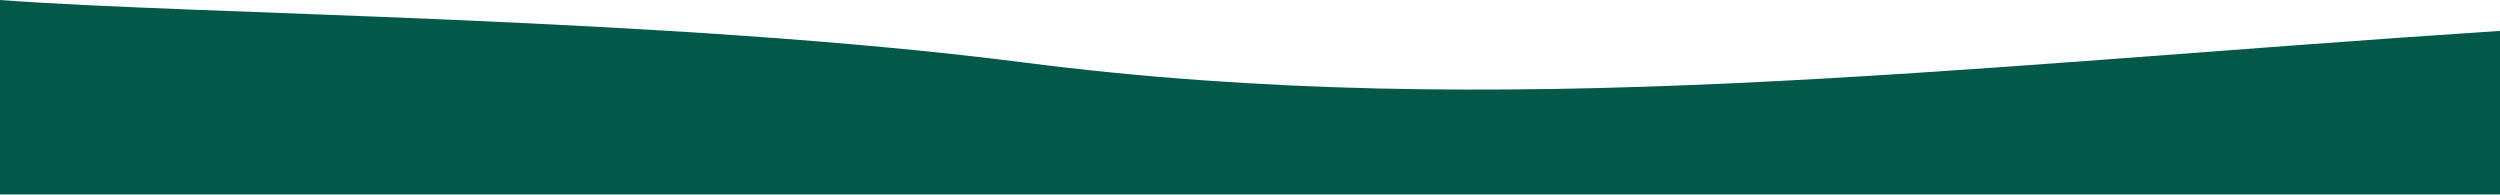
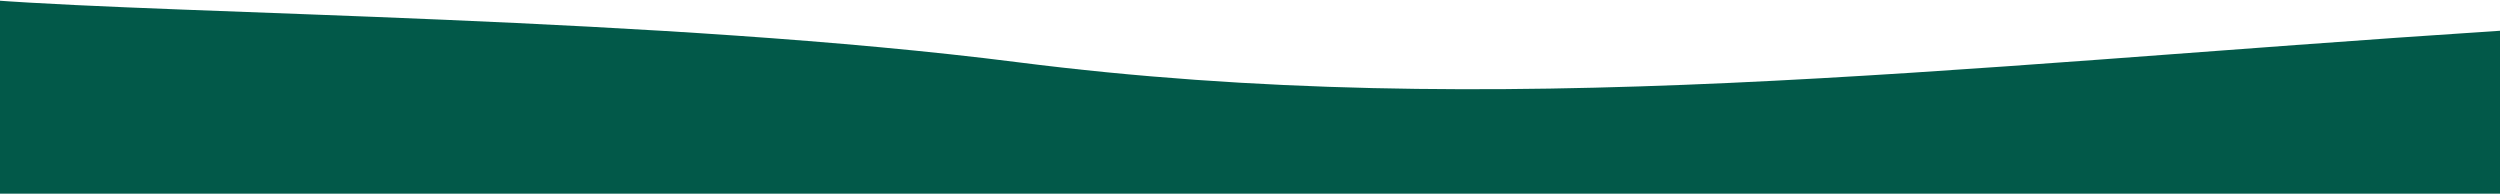
- <svg xmlns="http://www.w3.org/2000/svg" width="1440" height="112" viewBox="0 0 1440 112" fill="none">
-   <path d="M589.5 35.968C387.449 9.997 111.5 8.499 0 0V112H1440V17.79C1120.5 38.733 864 71.25 589.5 35.968Z" fill="#025949" />
+ <svg xmlns="http://www.w3.org/2000/svg" width="1446" height="112" viewBox="0 0 1446 112" fill="none">
+   <path d="M588.412 35.968C384.678 9.997 106.429 8.499 -6 0V112H1446V17.79C1123.84 38.733 865.2 71.25 588.412 35.968Z" fill="#025949" />
</svg>
